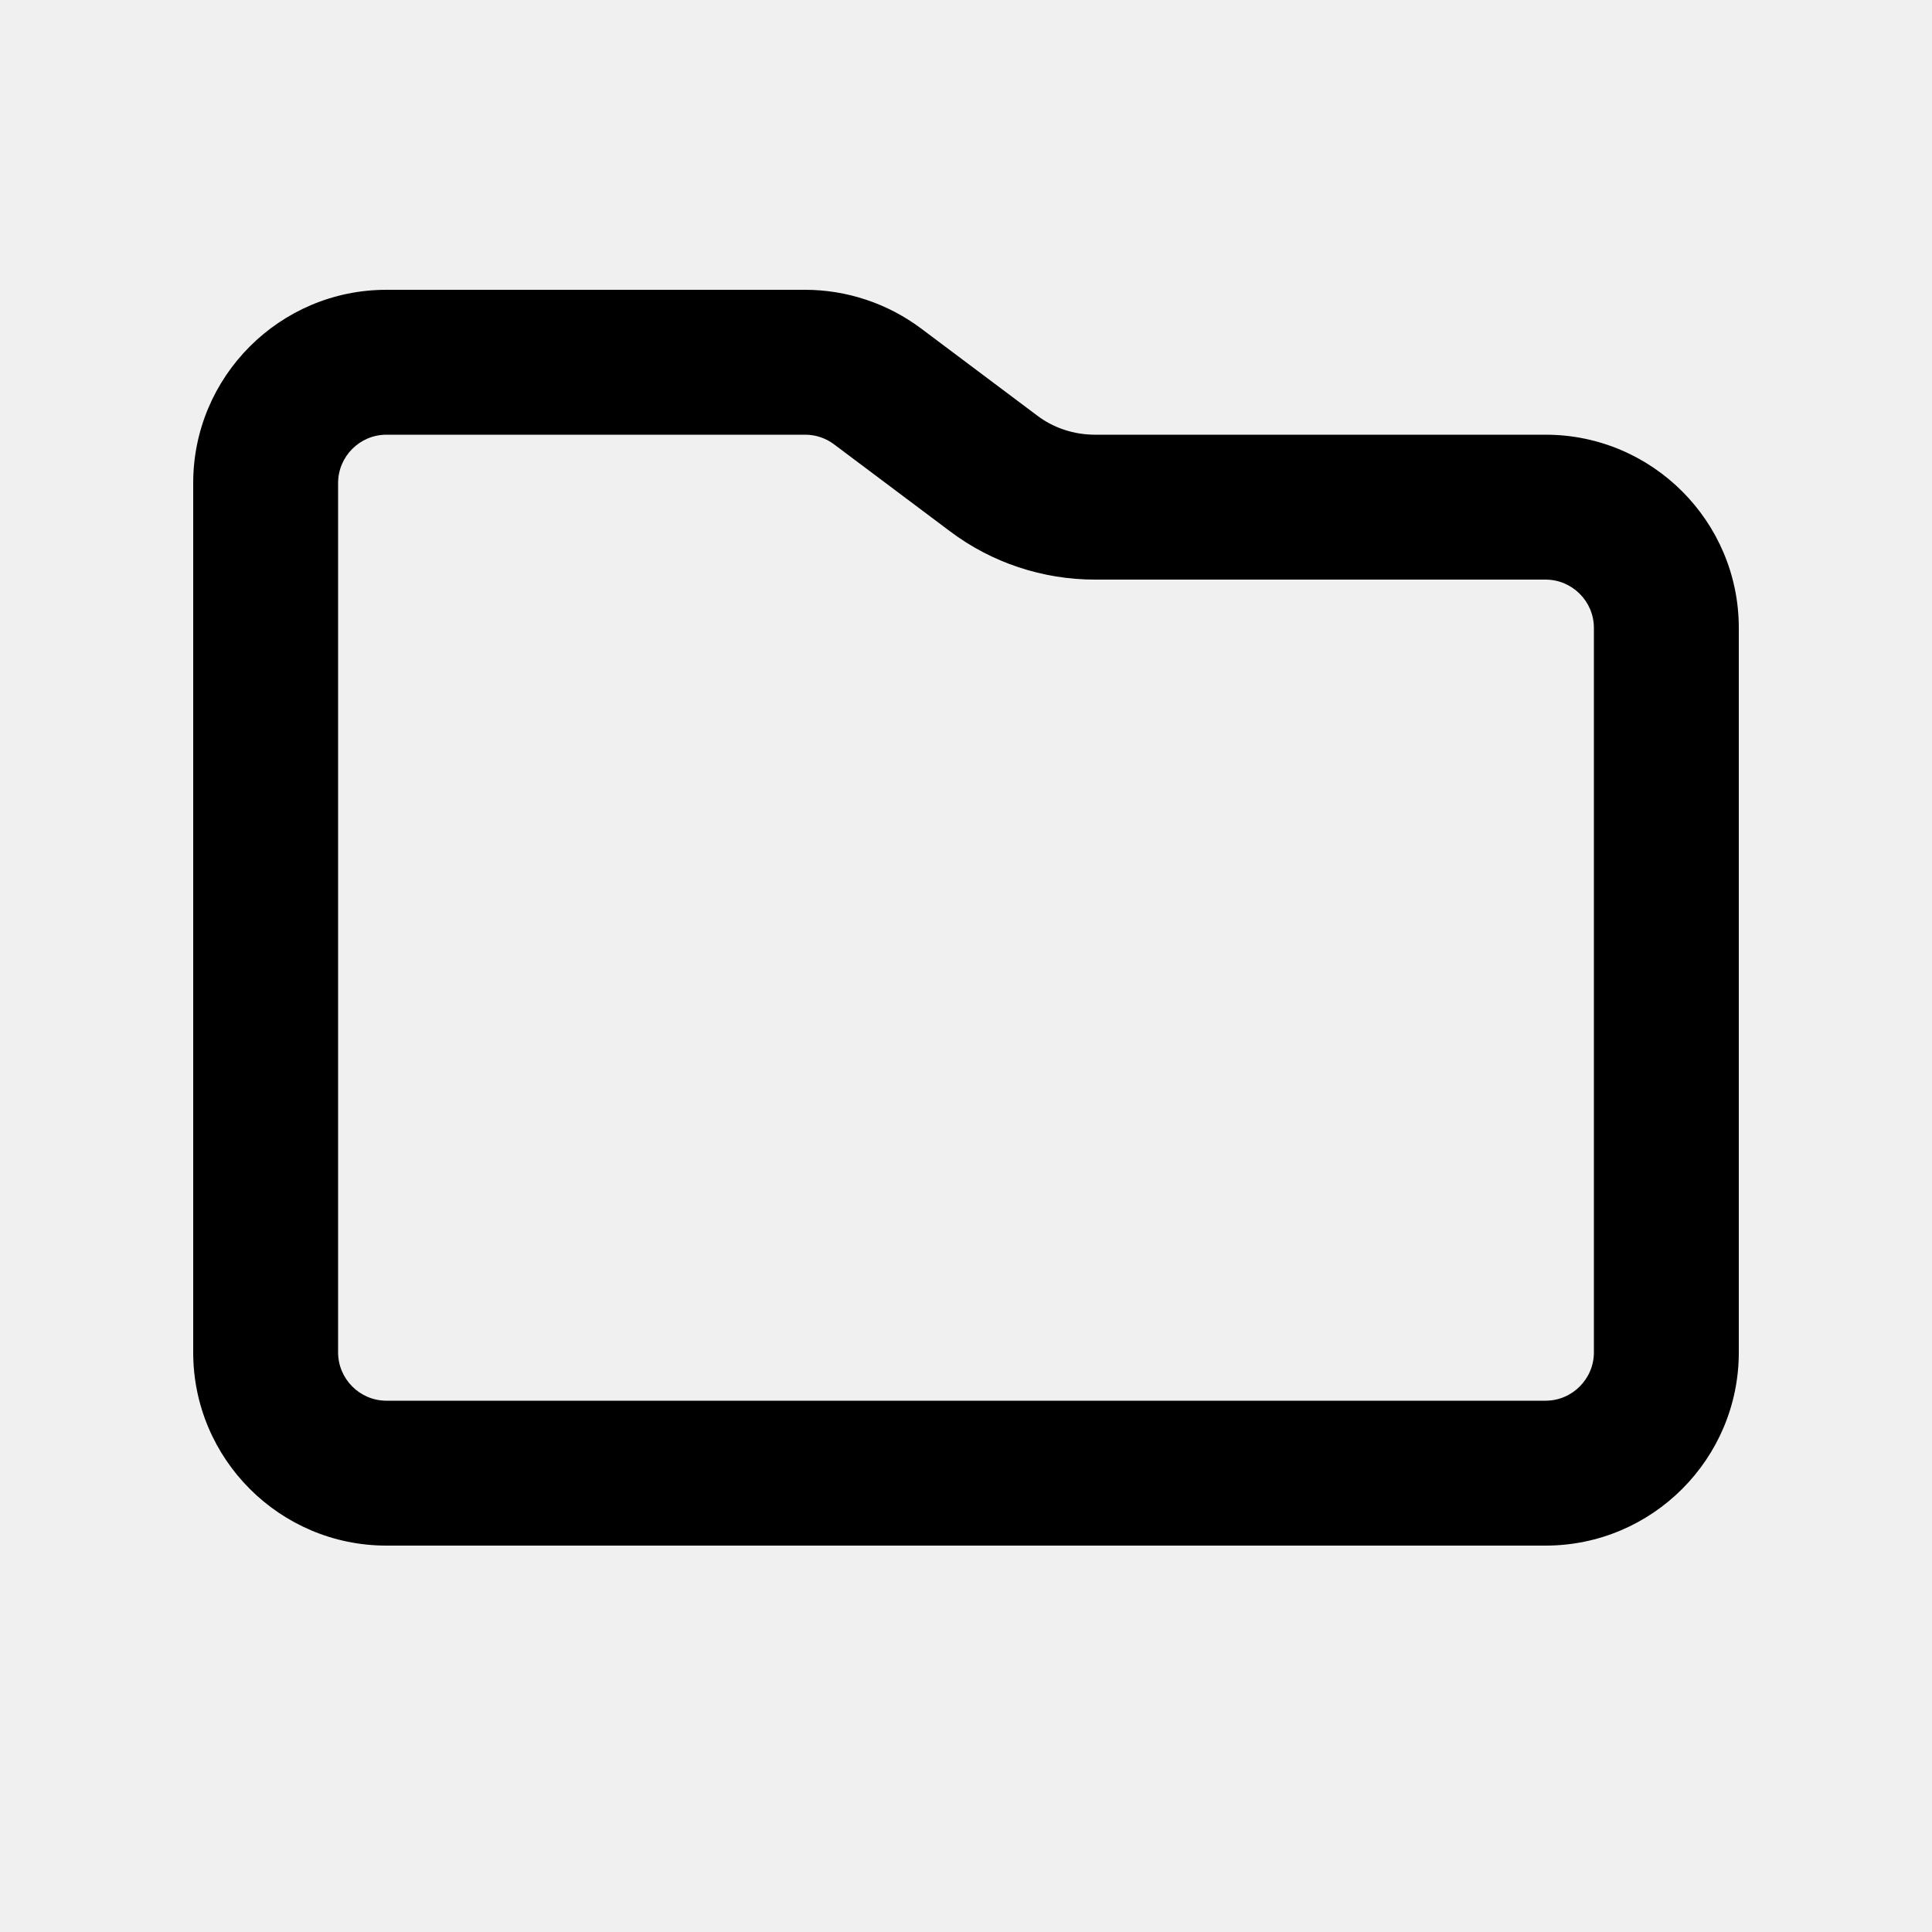
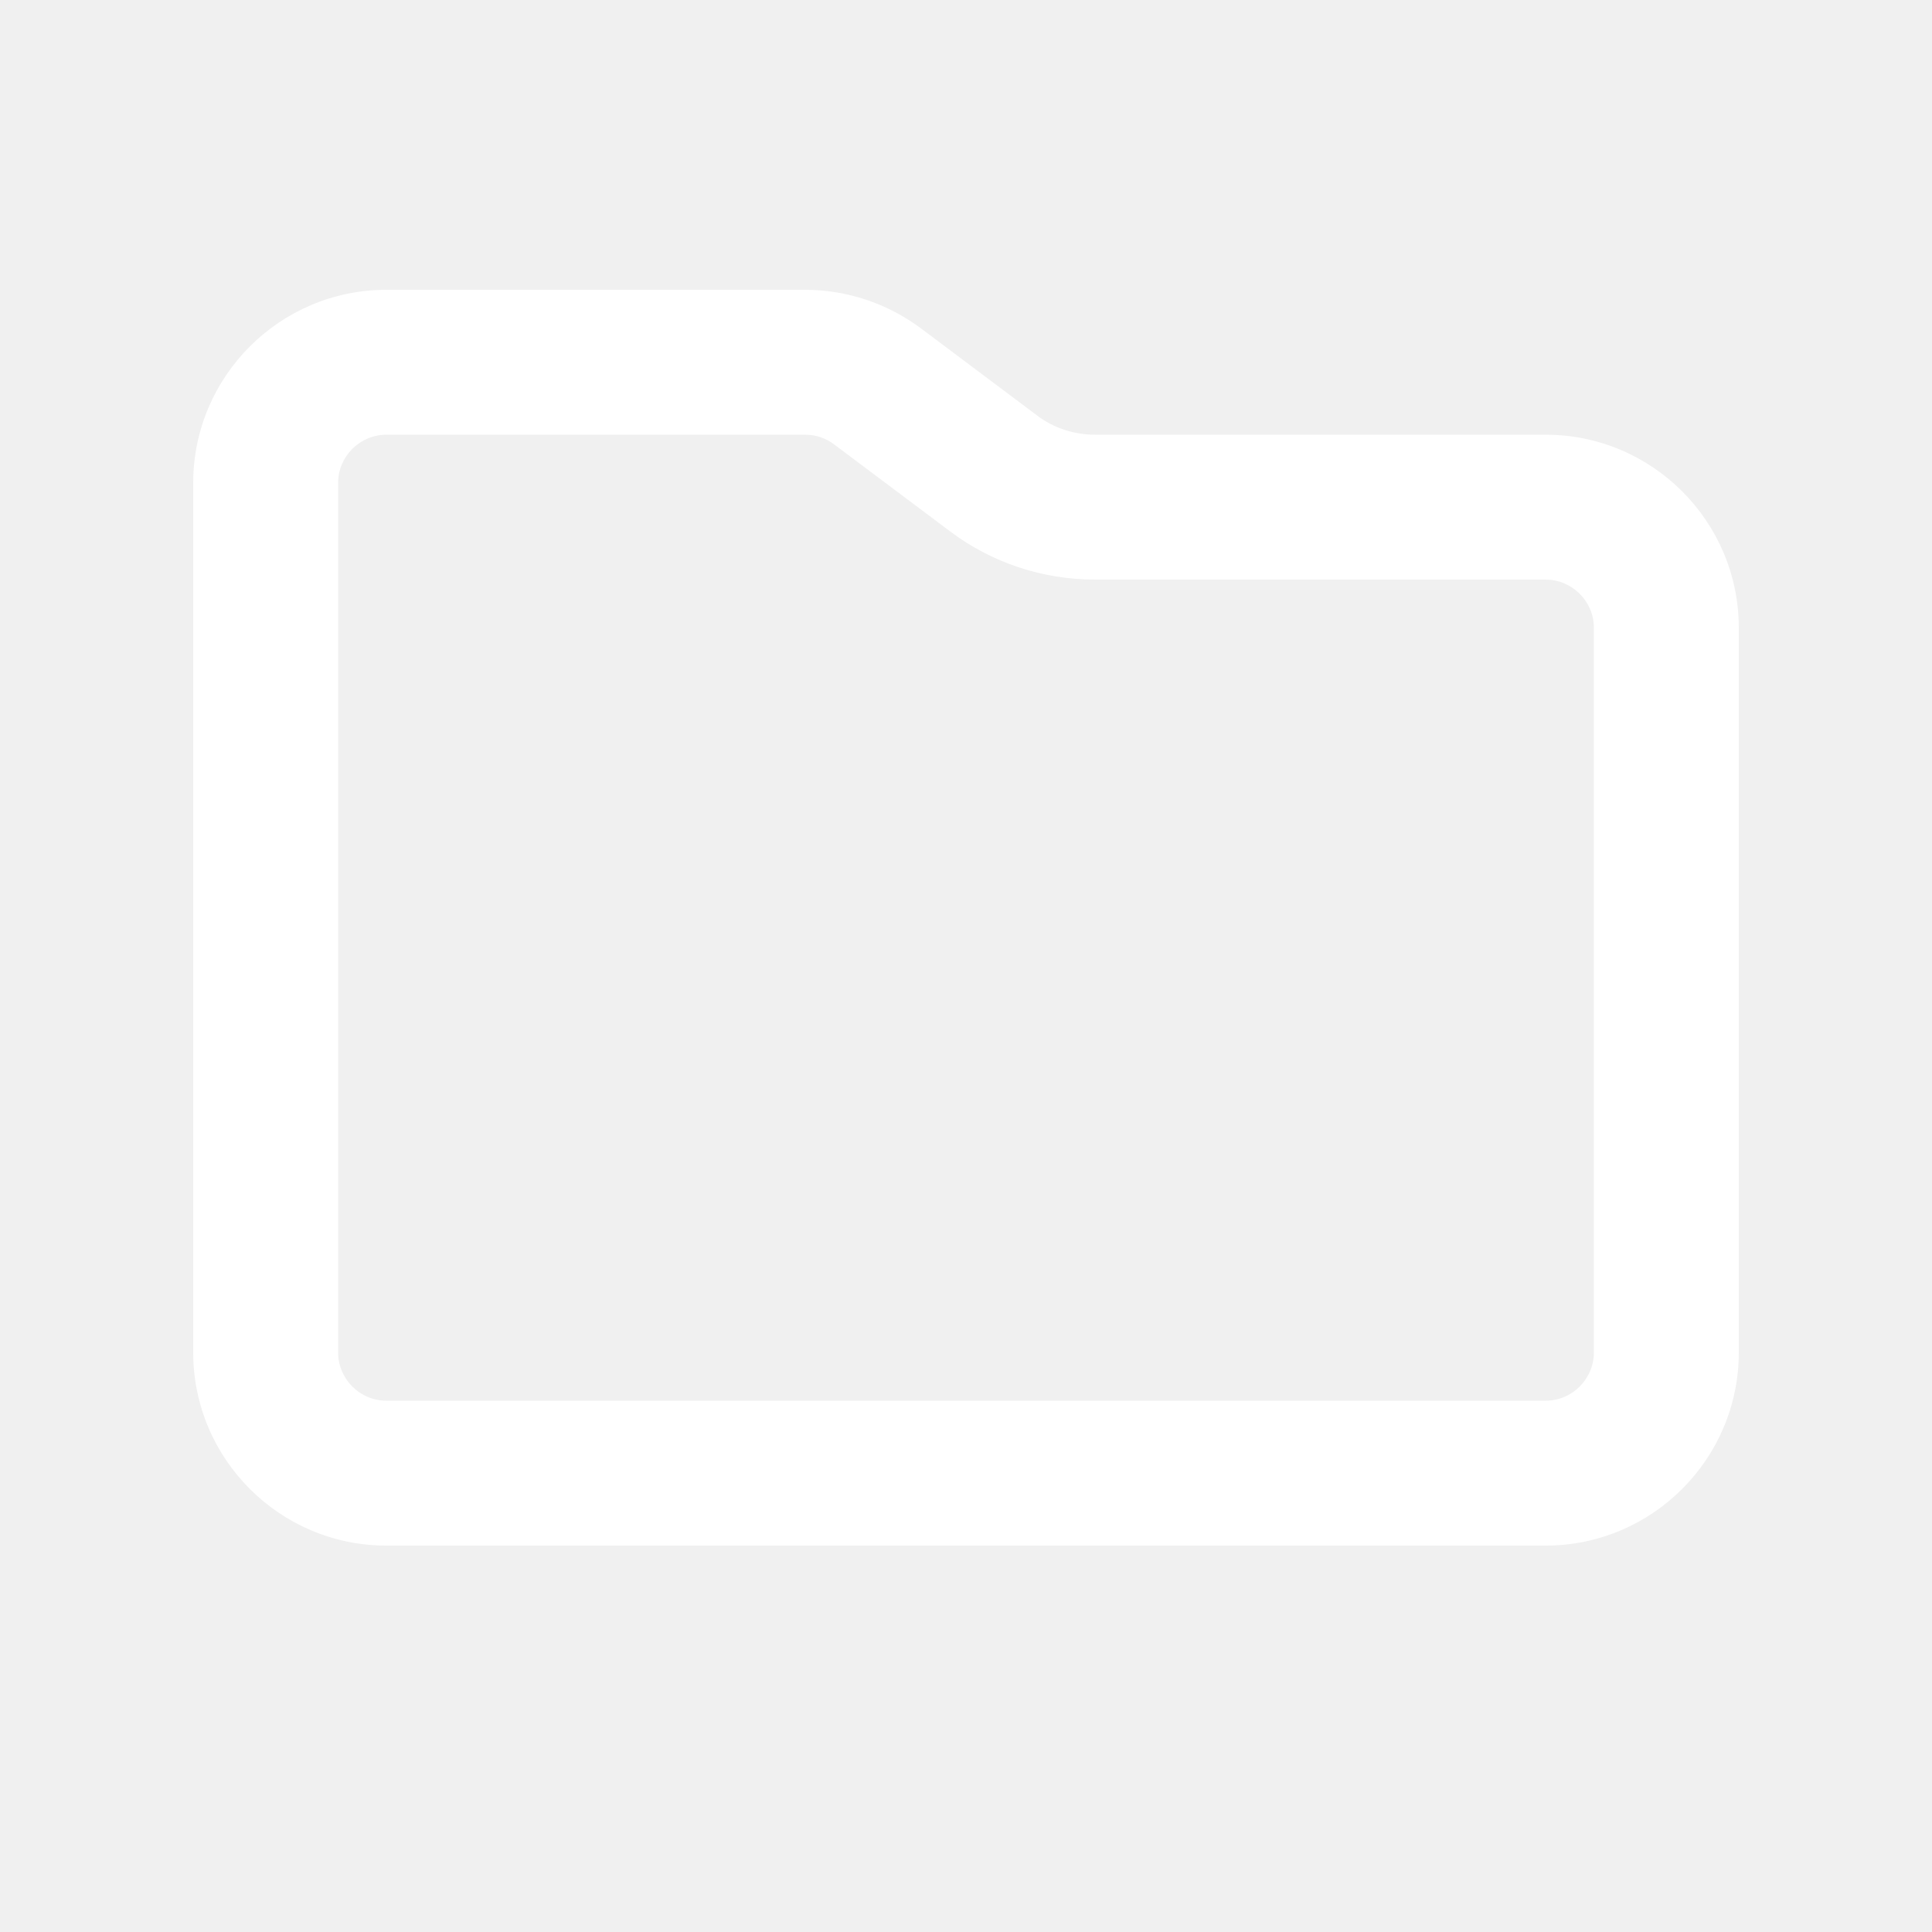
<svg xmlns="http://www.w3.org/2000/svg" viewBox="0 0 640 640">
-   <path d="M128 464L512 464C520.8 464 528 456.8 528 448L528 208C528 199.2 520.8 192 512 192L362.7 192C345.4 192 328.5 186.4 314.7 176L276.3 147.2C273.5 145.1 270.2 144 266.7 144L128 144C119.2 144 112 151.2 112 160L112 448C112 456.8 119.2 464 128 464zM512 512L128 512C92.7 512 64 483.3 64 448L64 160C64 124.7 92.7 96 128 96L266.7 96C280.5 96 294 100.5 305.1 108.8L343.5 137.6C349 141.8 355.8 144 362.7 144L512 144C547.3 144 576 172.7 576 208L576 448C576 483.3 547.3 512 512 512z" />
+   <path fill="white" d="M128 464L512 464C520.8 464 528 456.8 528 448L528 208C528 199.2 520.8 192 512 192L362.7 192C345.4 192 328.5 186.4 314.7 176L276.3 147.2C273.5 145.1 270.2 144 266.7 144L128 144C119.2 144 112 151.2 112 160L112 448C112 456.8 119.2 464 128 464zM512 512L128 512C92.7 512 64 483.3 64 448L64 160C64 124.7 92.7 96 128 96L266.7 96C280.5 96 294 100.5 305.1 108.8L343.5 137.6C349 141.8 355.8 144 362.7 144L512 144C547.3 144 576 172.7 576 208L576 448C576 483.3 547.3 512 512 512z" />
</svg>
